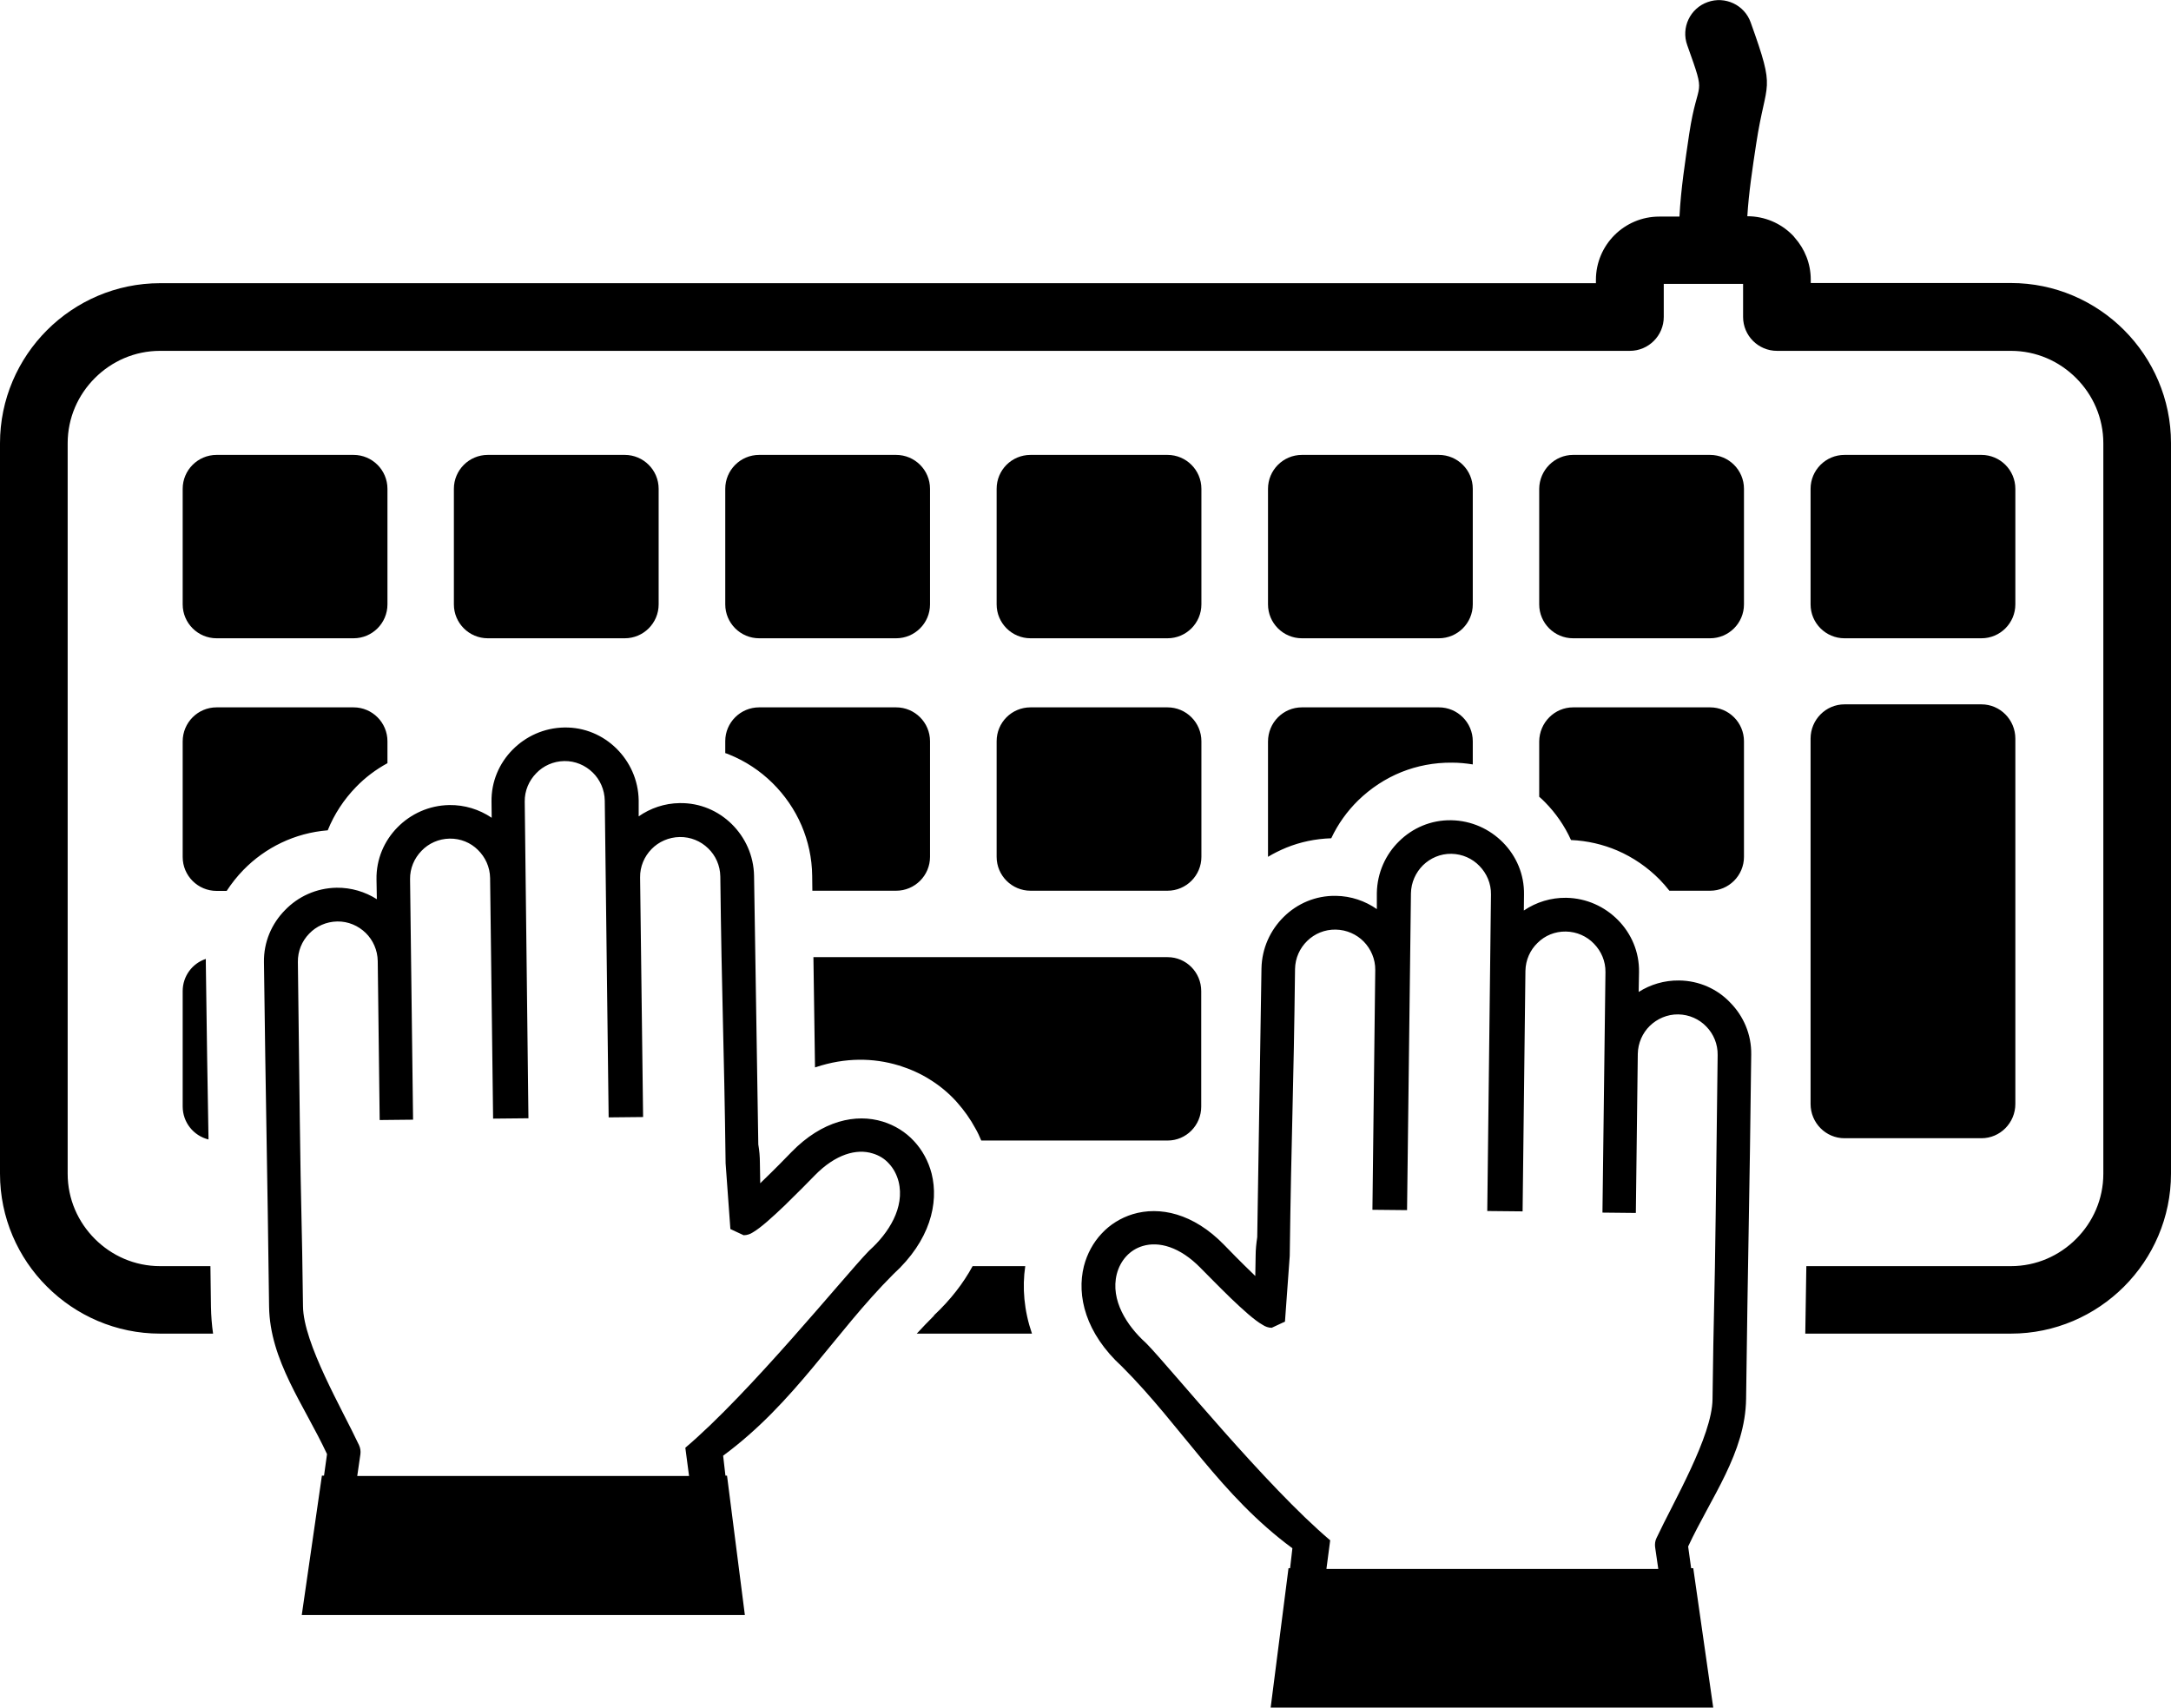
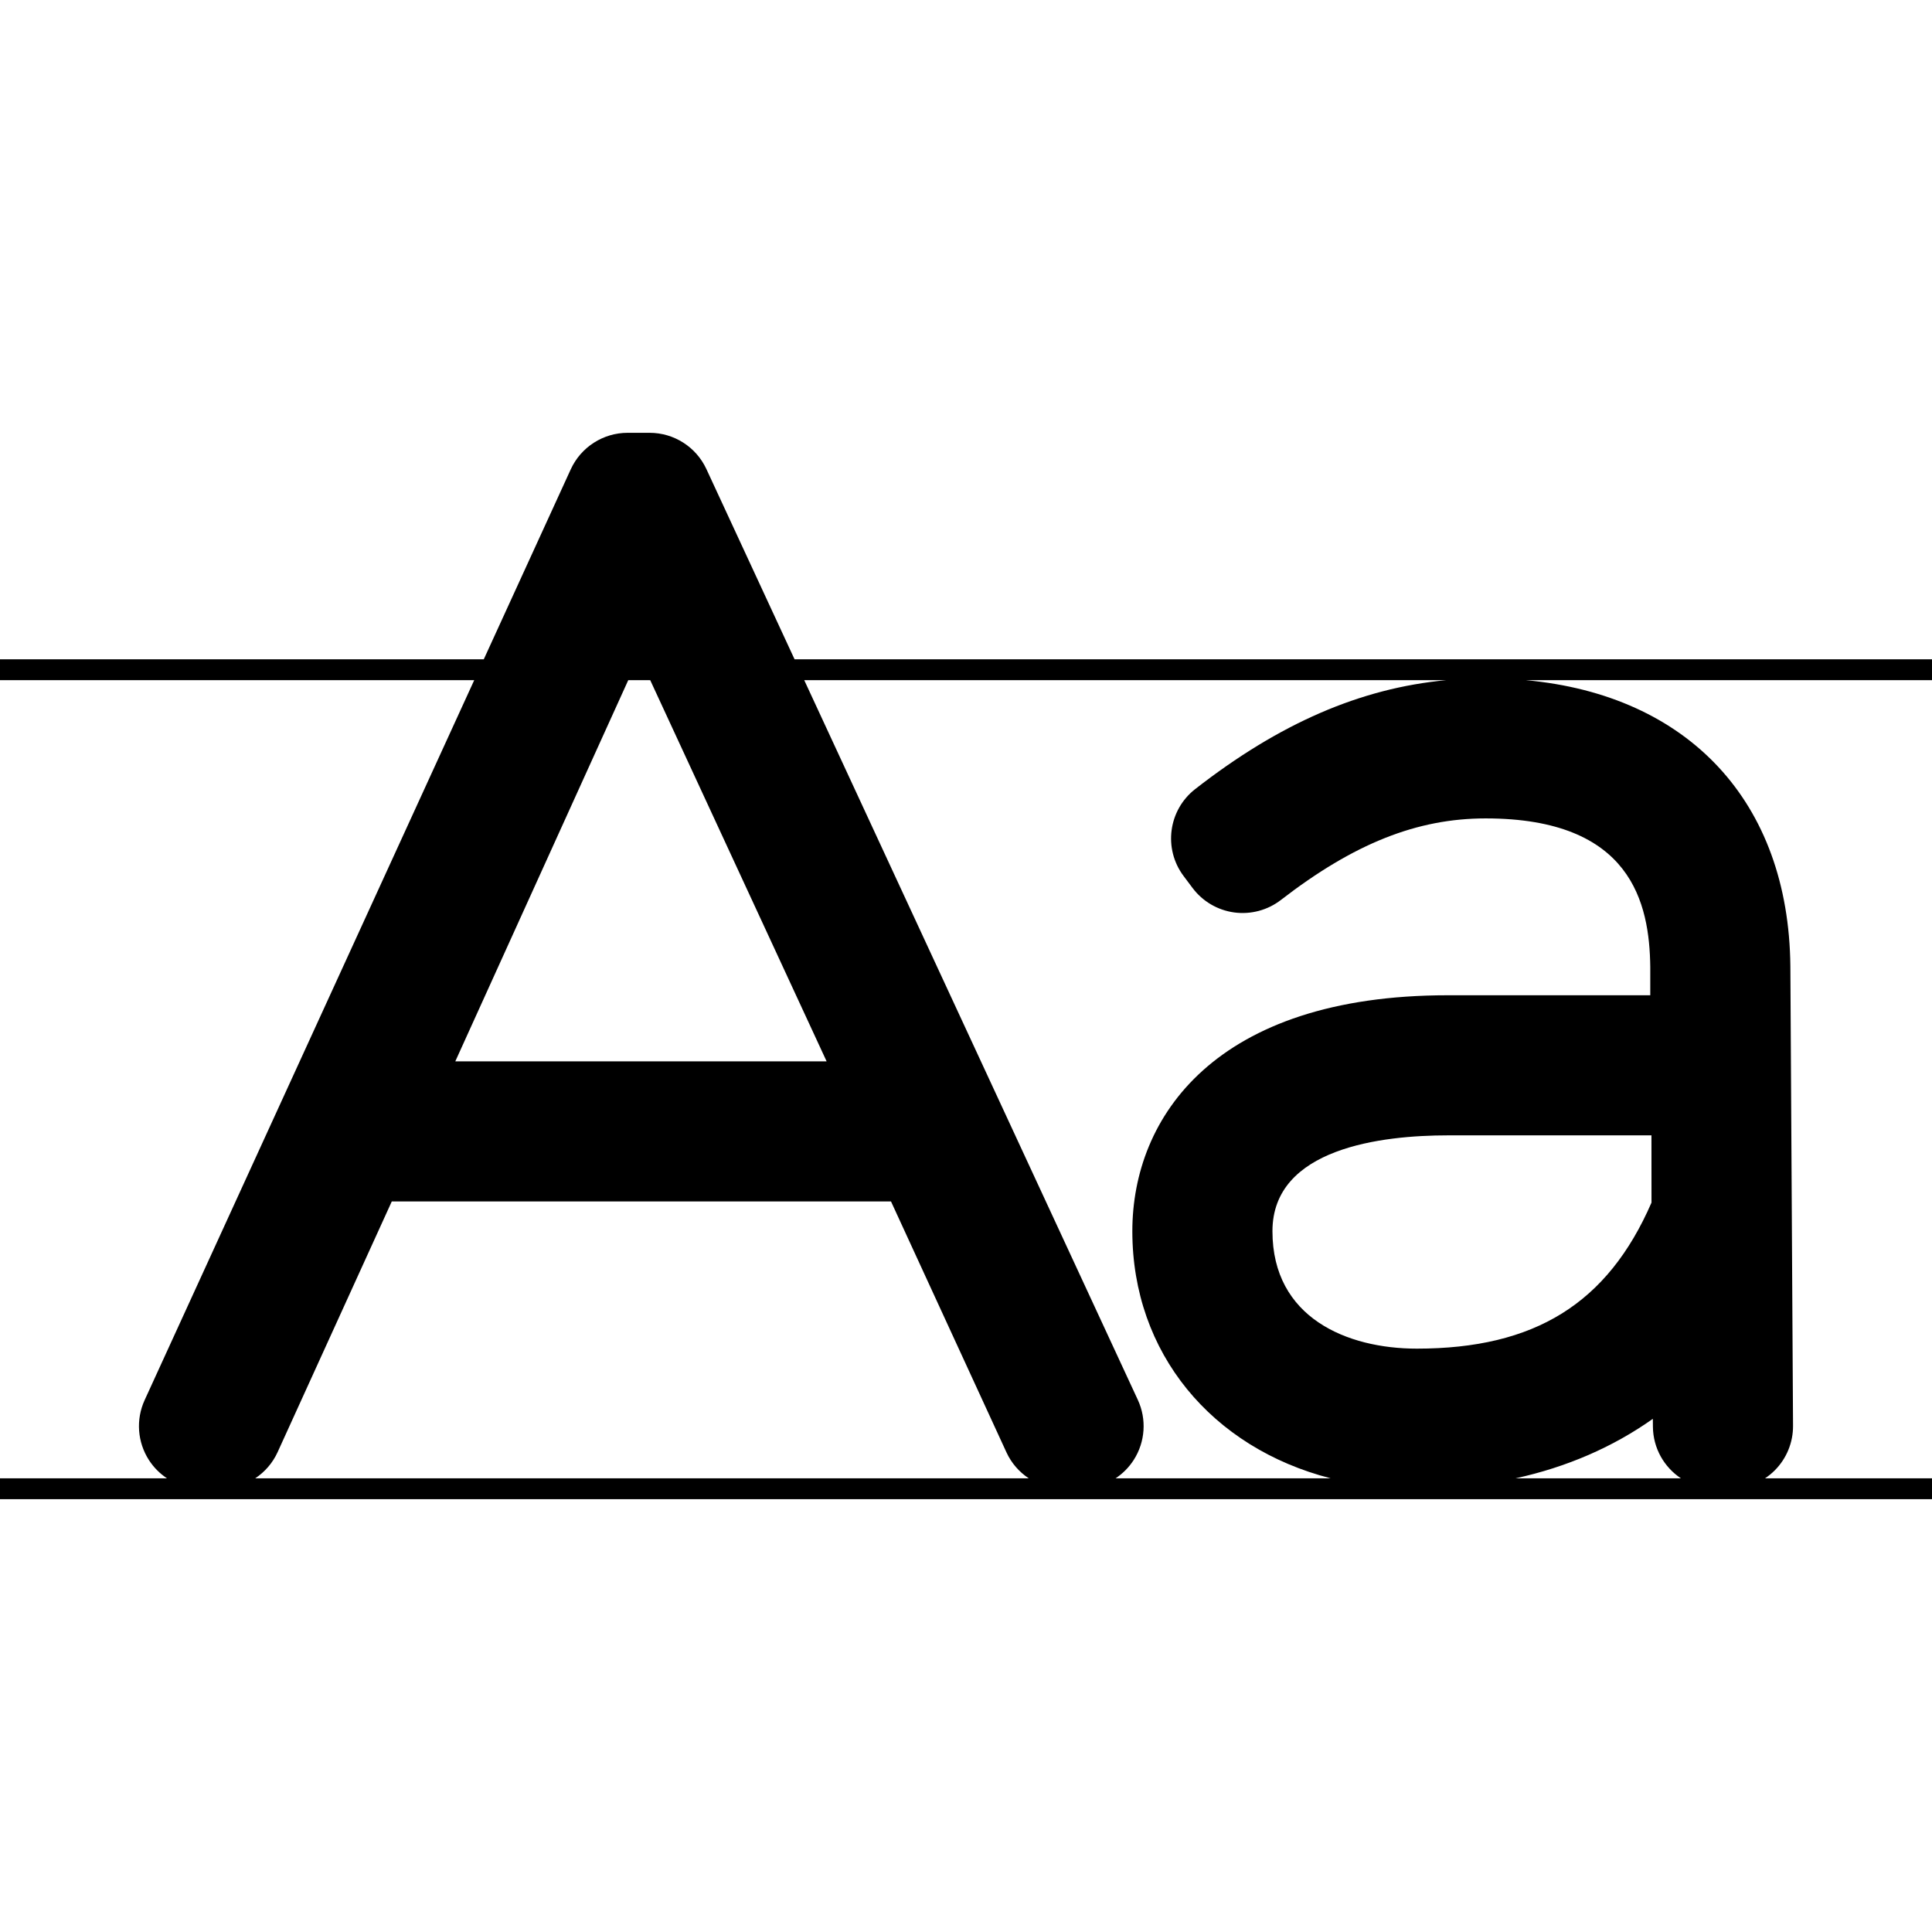
- <svg xmlns="http://www.w3.org/2000/svg" version="1.1" id="Layer_1" x="0px" y="0px" viewBox="0 0 122.88 96.67" style="enable-background:new 0 0 122.88 96.67" xml:space="preserve">
+ <svg xmlns="http://www.w3.org/2000/svg" version="1.1" id="Capa_1" x="0px" y="0px" width="463px" height="463px" viewBox="0 0 463 463" style="enable-background:new 0 0 463 463;" xml:space="preserve">
  <g>
-     <path d="M19.05,50.25c0.83-0.01,1.62,0.23,2.28,0.65l-0.02-1.12c-0.02-1.15,0.44-2.19,1.19-2.95c0.75-0.76,1.78-1.24,2.93-1.26 c0,0,0,0,0.01,0c0.85-0.01,1.68,0.24,2.39,0.72l-0.01-0.9c-0.02-1.15,0.44-2.19,1.19-2.95c0.75-0.76,1.78-1.24,2.93-1.26 s2.19,0.44,2.95,1.19c0.76,0.75,1.24,1.78,1.26,2.93v0.91c0.66-0.46,1.46-0.74,2.32-0.75c1.15-0.02,2.19,0.44,2.95,1.19 c0.76,0.75,1.24,1.78,1.26,2.93l0.24,15.2c0.06,0.35,0.09,0.69,0.09,1.04l0,0l0.02,1.16l0.1-0.1c0.71-0.68,1.4-1.39,1.66-1.66 c1.75-1.8,3.66-2.2,5.18-1.73c0.68,0.21,1.29,0.59,1.76,1.1c0.47,0.5,0.82,1.14,1,1.84c0.42,1.68-0.09,3.8-2.16,5.69 c-3.38,3.38-5.56,7.27-9.64,10.28l0.13,1.13h0.09l1.01,7.89H17.08l1.14-7.89h0.12l0.17-1.22c-1.3-2.79-3.24-5.3-3.28-8.36 c-0.1-8.02-0.19-11.46-0.29-19.48c-0.02-1.15,0.44-2.19,1.19-2.95C16.87,50.75,17.9,50.27,19.05,50.25L19.05,50.25L19.05,50.25 L19.05,50.25z M95.03,55.5c-0.83-0.01-1.62,0.23-2.28,0.65l0.02-1.12c0.02-1.15-0.44-2.19-1.19-2.95 c-0.75-0.76-1.78-1.24-2.93-1.26c0,0,0,0-0.01,0c-0.85-0.01-1.68,0.24-2.39,0.72l0.01-0.9c0.02-1.15-0.44-2.19-1.19-2.95 s-1.78-1.24-2.93-1.26c-1.15-0.02-2.19,0.44-2.95,1.19c-0.76,0.74-1.24,1.78-1.26,2.93v0.91c-0.66-0.46-1.46-0.74-2.32-0.75 c-1.15-0.02-2.19,0.44-2.95,1.19c-0.76,0.75-1.24,1.78-1.26,2.93l-0.24,15.2c-0.05,0.34-0.09,0.69-0.09,1.04l0,0l-0.02,1.16 l-0.1-0.1c-0.71-0.68-1.4-1.39-1.66-1.66c-1.75-1.8-3.66-2.2-5.18-1.74c-0.68,0.21-1.29,0.59-1.76,1.1c-0.47,0.5-0.82,1.14-1,1.84 c-0.42,1.68,0.09,3.8,2.16,5.69c3.38,3.38,5.56,7.27,9.64,10.28l-0.13,1.13h-0.09l-1.01,7.89h25.05l-1.13-7.89h-0.12l-0.17-1.23 c1.3-2.79,3.24-5.3,3.28-8.36c0.1-8.02,0.2-11.46,0.29-19.48c0.02-1.15-0.44-2.19-1.19-2.95C97.21,55.99,96.18,55.51,95.03,55.5 L95.03,55.5L95.03,55.5L95.03,55.5z M95.06,12.24c0.08-1.55,0.32-3.09,0.55-4.66c0.5-3.3,1.01-1.88-0.11-5.02 c-0.36-0.99,0.16-2.09,1.15-2.44c0.99-0.36,2.09,0.16,2.44,1.15c1.46,4.07,0.88,3.12,0.31,6.88c-0.21,1.39-0.42,2.76-0.5,4.09l0,0 c0.99,0,1.89,0.4,2.54,1.05c0.05,0.05,0.1,0.1,0.14,0.16c0.57,0.64,0.91,1.47,0.91,2.38v0.19h11.33c2.49,0,4.76,1.02,6.4,2.66 c1.64,1.64,2.66,3.91,2.66,6.4v41.35c0,2.49-1.02,4.76-2.66,6.4c-1.64,1.64-3.91,2.66-6.4,2.66h-11.64 c0.02-1.37,0.04-2.62,0.06-3.82h11.58c1.44,0,2.74-0.59,3.69-1.54s1.54-2.25,1.54-3.69V25.09c0-1.44-0.59-2.74-1.54-3.69 c-0.95-0.95-2.25-1.54-3.69-1.54h-13.24c-1.06,0-1.92-0.86-1.92-1.92v-1.87h-4.49v1.87c0,1.06-0.86,1.92-1.92,1.92l0,0H9.06 c-1.44,0-2.74,0.59-3.69,1.54s-1.54,2.25-1.54,3.69v41.35c0,1.44,0.59,2.74,1.54,3.69s2.25,1.54,3.69,1.54h2.85l0.03,2.3 c0.01,0.53,0.05,1.03,0.12,1.52h-3c-2.49,0-4.76-1.02-6.4-2.66C1.02,71.2,0,68.93,0,66.44V25.09c0-2.49,1.02-4.76,2.66-6.4 s3.91-2.66,6.4-2.66h81.27v-0.19c0-0.98,0.4-1.88,1.05-2.53l0,0l0,0l0,0c0.65-0.65,1.55-1.05,2.53-1.05h1.15V12.24L95.06,12.24z M58.41,75.49h-6.52c0.31-0.34,0.64-0.68,0.98-1.02l-0.01-0.01c0.95-0.89,1.67-1.83,2.19-2.79h2.98 C57.85,72.88,57.96,74.18,58.41,75.49L58.41,75.49z M12.26,25.75h7.75c1.06,0,1.92,0.86,1.92,1.92v6.54c0,1.06-0.86,1.92-1.92,1.92 h-7.75c-1.06,0-1.92-0.86-1.92-1.92v-6.54C10.34,26.61,11.2,25.75,12.26,25.75L12.26,25.75L12.26,25.75z M27.61,25.75h7.75 c1.06,0,1.92,0.86,1.92,1.92v6.54c0,1.06-0.86,1.92-1.92,1.92h-7.75c-1.06,0-1.92-0.86-1.92-1.92v-6.54 C25.69,26.61,26.55,25.75,27.61,25.75L27.61,25.75L27.61,25.75z M42.97,25.75h7.75c1.06,0,1.92,0.86,1.92,1.92v6.54 c0,1.06-0.86,1.92-1.92,1.92h-7.75c-1.06,0-1.92-0.86-1.92-1.92v-6.54C41.05,26.61,41.91,25.75,42.97,25.75L42.97,25.75 L42.97,25.75z M58.33,25.75h7.75c1.06,0,1.92,0.86,1.92,1.92v6.54c0,1.06-0.86,1.92-1.92,1.92h-7.75c-1.06,0-1.92-0.86-1.92-1.92 v-6.54C56.41,26.61,57.26,25.75,58.33,25.75L58.33,25.75L58.33,25.75z M73.69,25.75h7.75c1.06,0,1.92,0.86,1.92,1.92v6.54 c0,1.06-0.86,1.92-1.92,1.92h-7.75c-1.06,0-1.92-0.86-1.92-1.92v-6.54C71.77,26.61,72.63,25.75,73.69,25.75L73.69,25.75 L73.69,25.75z M89.04,25.75h7.75c1.06,0,1.92,0.86,1.92,1.92v6.54c0,1.06-0.86,1.92-1.92,1.92h-7.75c-1.06,0-1.92-0.86-1.92-1.92 v-6.54C87.13,26.61,87.99,25.75,89.04,25.75L89.04,25.75L89.04,25.75z M104.4,25.75h7.75c1.06,0,1.92,0.86,1.92,1.92v6.54 c0,1.06-0.86,1.92-1.92,1.92h-7.75c-1.06,0-1.92-0.86-1.92-1.92v-6.54C102.48,26.61,103.34,25.75,104.4,25.75L104.4,25.75 L104.4,25.75z M104.4,39.87h7.75c1.06,0,1.92,0.87,1.92,1.94v20.68c0,1.07-0.86,1.94-1.92,1.94h-7.75c-1.06,0-1.92-0.87-1.92-1.94 V41.81C102.48,40.74,103.34,39.87,104.4,39.87L104.4,39.87L104.4,39.87z M12.26,40.04h7.75c1.06,0,1.92,0.86,1.92,1.92v1.24 c-0.66,0.36-1.26,0.81-1.78,1.35c-0.68,0.7-1.23,1.53-1.6,2.45c-1.87,0.15-3.54,0.98-4.77,2.24c-0.35,0.36-0.67,0.76-0.95,1.19 h-0.57c-1.06,0-1.92-0.86-1.92-1.92v-6.54C10.34,40.9,11.2,40.04,12.26,40.04L12.26,40.04L12.26,40.04z M42.97,40.04h7.75 c1.06,0,1.92,0.86,1.92,1.92v6.54c0,1.06-0.86,1.92-1.92,1.92h-4.74l-0.01-0.84c-0.01-1.02-0.23-1.98-0.6-2.85 c-0.39-0.91-0.96-1.73-1.65-2.41c-0.7-0.69-1.53-1.24-2.45-1.61c-0.07-0.03-0.14-0.06-0.22-0.08v-0.68 C41.05,40.9,41.91,40.04,42.97,40.04L42.97,40.04L42.97,40.04z M58.33,40.04h7.75c1.06,0,1.92,0.86,1.92,1.92v6.54 c0,1.06-0.86,1.92-1.92,1.92h-7.75c-1.06,0-1.92-0.86-1.92-1.92v-6.54C56.41,40.9,57.26,40.04,58.33,40.04L58.33,40.04L58.33,40.04 z M73.69,40.04h7.75c1.06,0,1.92,0.86,1.92,1.92v1.31c-0.38-0.06-0.77-0.1-1.17-0.1c-1.02-0.01-1.98,0.18-2.86,0.53 c-0.92,0.37-1.75,0.92-2.46,1.61c-0.62,0.61-1.14,1.33-1.52,2.14c-0.9,0.03-1.75,0.21-2.54,0.53c-0.36,0.15-0.71,0.32-1.04,0.52 v-6.52C71.77,40.9,72.63,40.04,73.69,40.04L73.69,40.04L73.69,40.04z M89.04,40.04h7.75c1.06,0,1.92,0.86,1.92,1.92v6.54 c0,1.06-0.86,1.92-1.92,1.92h-2.3c-0.17-0.22-0.36-0.43-0.55-0.63c-0.68-0.69-1.5-1.26-2.41-1.65c-0.8-0.34-1.68-0.55-2.61-0.59 c-0.36-0.8-0.86-1.52-1.47-2.14c-0.11-0.11-0.21-0.21-0.33-0.31v-3.13C87.13,40.9,87.99,40.04,89.04,40.04L89.04,40.04L89.04,40.04 z M11.8,64.5c-0.84-0.21-1.46-0.96-1.46-1.87V56.1c0-0.85,0.55-1.57,1.31-1.82c0,0.09,0,0.17,0,0.26c0.05,4.08,0.1,6.94,0.15,9.81 L11.8,64.5L11.8,64.5z M46.04,54.18h20.05c1.05,0,1.9,0.86,1.9,1.92v6.54c0,1.06-0.85,1.92-1.9,1.92H55.54 c-0.1-0.24-0.21-0.48-0.34-0.7c-0.28-0.52-0.63-1.01-1.02-1.45l-0.07-0.08c-0.44-0.48-0.94-0.89-1.49-1.23 c-0.52-0.33-1.11-0.59-1.74-0.79l0,0l-0.01,0c-1.44-0.44-3.04-0.45-4.67,0.09l-0.07,0.02L46.04,54.18L46.04,54.18z M75.08,88.78 l0.21-1.59l0,0c-3.64-3.08-8.99-9.69-10.36-11.1c-0.03-0.03-0.06-0.06-0.09-0.09c-1.05-0.95-2-2.4-1.63-3.88 c0.1-0.39,0.29-0.74,0.54-1.01c0.25-0.27,0.56-0.47,0.93-0.58c0.9-0.27,2.09,0.03,3.28,1.25c0.28,0.28,1,1.02,1.7,1.7 c0.67,0.64,1.35,1.26,1.8,1.51c0.15,0.1,0.33,0.17,0.52,0.17l0,0l0.75-0.35l0.27-3.72c0.09-6.97,0.22-9.25,0.3-16.24 c0.01-0.62,0.27-1.18,0.69-1.59c0.42-0.41,0.99-0.65,1.61-0.64c0.62,0.01,1.19,0.27,1.59,0.68s0.66,0.99,0.65,1.61l-0.16,13.57 l1.96,0.02l0.22-17.93c0.01-0.62,0.27-1.18,0.68-1.59c0.42-0.41,0.99-0.66,1.61-0.65c0.62,0.01,1.19,0.27,1.59,0.69 c0.41,0.42,0.66,0.99,0.65,1.61l-0.21,17.92l2,0.02l0.16-13.61c0.01-0.62,0.27-1.19,0.69-1.59c0.41-0.41,0.98-0.65,1.6-0.64 c0.62,0.01,1.19,0.27,1.59,0.69c0.41,0.42,0.66,0.99,0.65,1.61l-0.17,13.61l1.89,0.02l0.11-9c0.01-0.62,0.27-1.19,0.68-1.59 s0.99-0.66,1.61-0.65c0.62,0.01,1.19,0.27,1.59,0.69c0.41,0.42,0.65,0.99,0.64,1.61l-0.11,9c-0.06,5.02-0.12,5.46-0.18,10.48 c-0.02,2.1-2.22,5.83-3.17,7.86c-0.08,0.16-0.1,0.34-0.08,0.51l0,0l0.18,1.24H75.08L75.08,88.78z M39,83.54l-0.21-1.59l0,0 c3.64-3.08,8.99-9.69,10.35-11.1c0.03-0.03,0.06-0.06,0.09-0.09c1.05-0.95,2-2.4,1.63-3.88c-0.1-0.39-0.29-0.74-0.54-1.01 c-0.25-0.28-0.56-0.47-0.93-0.58c-0.9-0.28-2.09,0.03-3.28,1.25c-0.27,0.28-1,1.02-1.7,1.7c-0.67,0.64-1.35,1.26-1.8,1.52 c-0.15,0.1-0.33,0.16-0.52,0.16l0,0l-0.75-0.35l-0.27-3.72c-0.09-6.97-0.22-9.24-0.3-16.24c-0.01-0.62-0.27-1.19-0.69-1.59 c-0.42-0.41-0.99-0.65-1.61-0.64c-0.62,0.01-1.19,0.27-1.59,0.68c-0.41,0.42-0.66,0.99-0.65,1.61l0.17,13.56l-1.95,0.02 l-0.22-17.93c-0.01-0.62-0.27-1.19-0.68-1.59c-0.42-0.41-0.99-0.66-1.61-0.65c-0.62,0.01-1.19,0.27-1.59,0.69 c-0.41,0.42-0.66,0.99-0.65,1.61l0.21,17.92l-2,0.02L27.74,49.7c-0.01-0.62-0.27-1.18-0.69-1.59c-0.41-0.41-0.98-0.65-1.6-0.64 c-0.62,0.01-1.19,0.27-1.59,0.69c-0.41,0.42-0.66,0.99-0.65,1.61l0.17,13.61l-1.89,0.02l-0.11-9c-0.01-0.62-0.27-1.19-0.68-1.59 c-0.42-0.41-0.99-0.66-1.61-0.65s-1.19,0.27-1.59,0.69c-0.41,0.42-0.65,0.99-0.64,1.61l0.11,9c0.06,5.02,0.12,5.46,0.18,10.48 c0.02,2.1,2.22,5.83,3.17,7.86c0.08,0.17,0.1,0.35,0.08,0.51l0,0l-0.18,1.24H39L39,83.54z" />
+     <g>
+       <path d="M463,158.001H190.417l-21.13-45.587c-2.456-5.301-7.767-8.692-13.608-8.692h-5.263c-5.868,0-11.196,3.421-13.639,8.756    l-20.841,45.523H0v5h113.646L34.662,335.533c-2.126,4.644-1.743,10.05,1.017,14.349c1.143,1.779,2.632,3.264,4.343,4.396H0v5h463    v-5h-40.016c0.84-0.558,1.63-1.197,2.352-1.924c2.815-2.832,4.386-6.67,4.362-10.663l-0.64-110.12    c-0.376-39.413-24.399-64.987-63.387-68.568H463V158.001z M150.559,163.001h5.265l42.272,91.349h-88.984L150.559,163.001z     M66.533,347.994l27.354-60.066H213.53l27.661,60.119c1.19,2.588,3.064,4.719,5.348,6.229H61.163    C63.46,352.756,65.344,350.604,66.533,347.994z M396.117,341.904c0.044,5.172,2.702,9.708,6.711,12.372h-39.629    c12.265-2.679,23.328-7.479,32.9-14.256L396.117,341.904z M395.779,288.203c-10.518,24.176-27.968,34.995-56.235,34.995    c-16.729,0-34.604-7.394-34.604-28.142c0-19.983,26.339-22.97,42.038-22.97h48.789L395.779,288.203z M283.645,209.935l2.15,2.867    c2.409,3.213,6.006,5.325,9.985,5.865c3.979,0.535,8.009-0.54,11.188-2.995c17.49-13.516,32.621-19.543,49.062-19.543    c34.971,0,39.277,20.318,39.454,35.644v6.739h-48.506c-55.753,0-75.616,29.21-75.616,56.547c0,29.242,19.087,51.918,47.541,59.219    h-51.556c1.722-1.14,3.218-2.633,4.361-4.426c2.756-4.313,3.121-9.736,0.968-14.382l-79.942-172.468h153.828    c-20.627,1.946-39.965,10.371-60.142,26.105C279.977,194.134,278.741,203.395,283.645,209.935z" />
+     </g>
  </g>
+   <g>
+ </g>
+   <g>
+ </g>
+   <g>
+ </g>
+   <g>
+ </g>
+   <g>
+ </g>
+   <g>
+ </g>
+   <g>
+ </g>
+   <g>
+ </g>
+   <g>
+ </g>
+   <g>
+ </g>
+   <g>
+ </g>
+   <g>
+ </g>
+   <g>
+ </g>
+   <g>
+ </g>
+   <g>
+ </g>
</svg>
